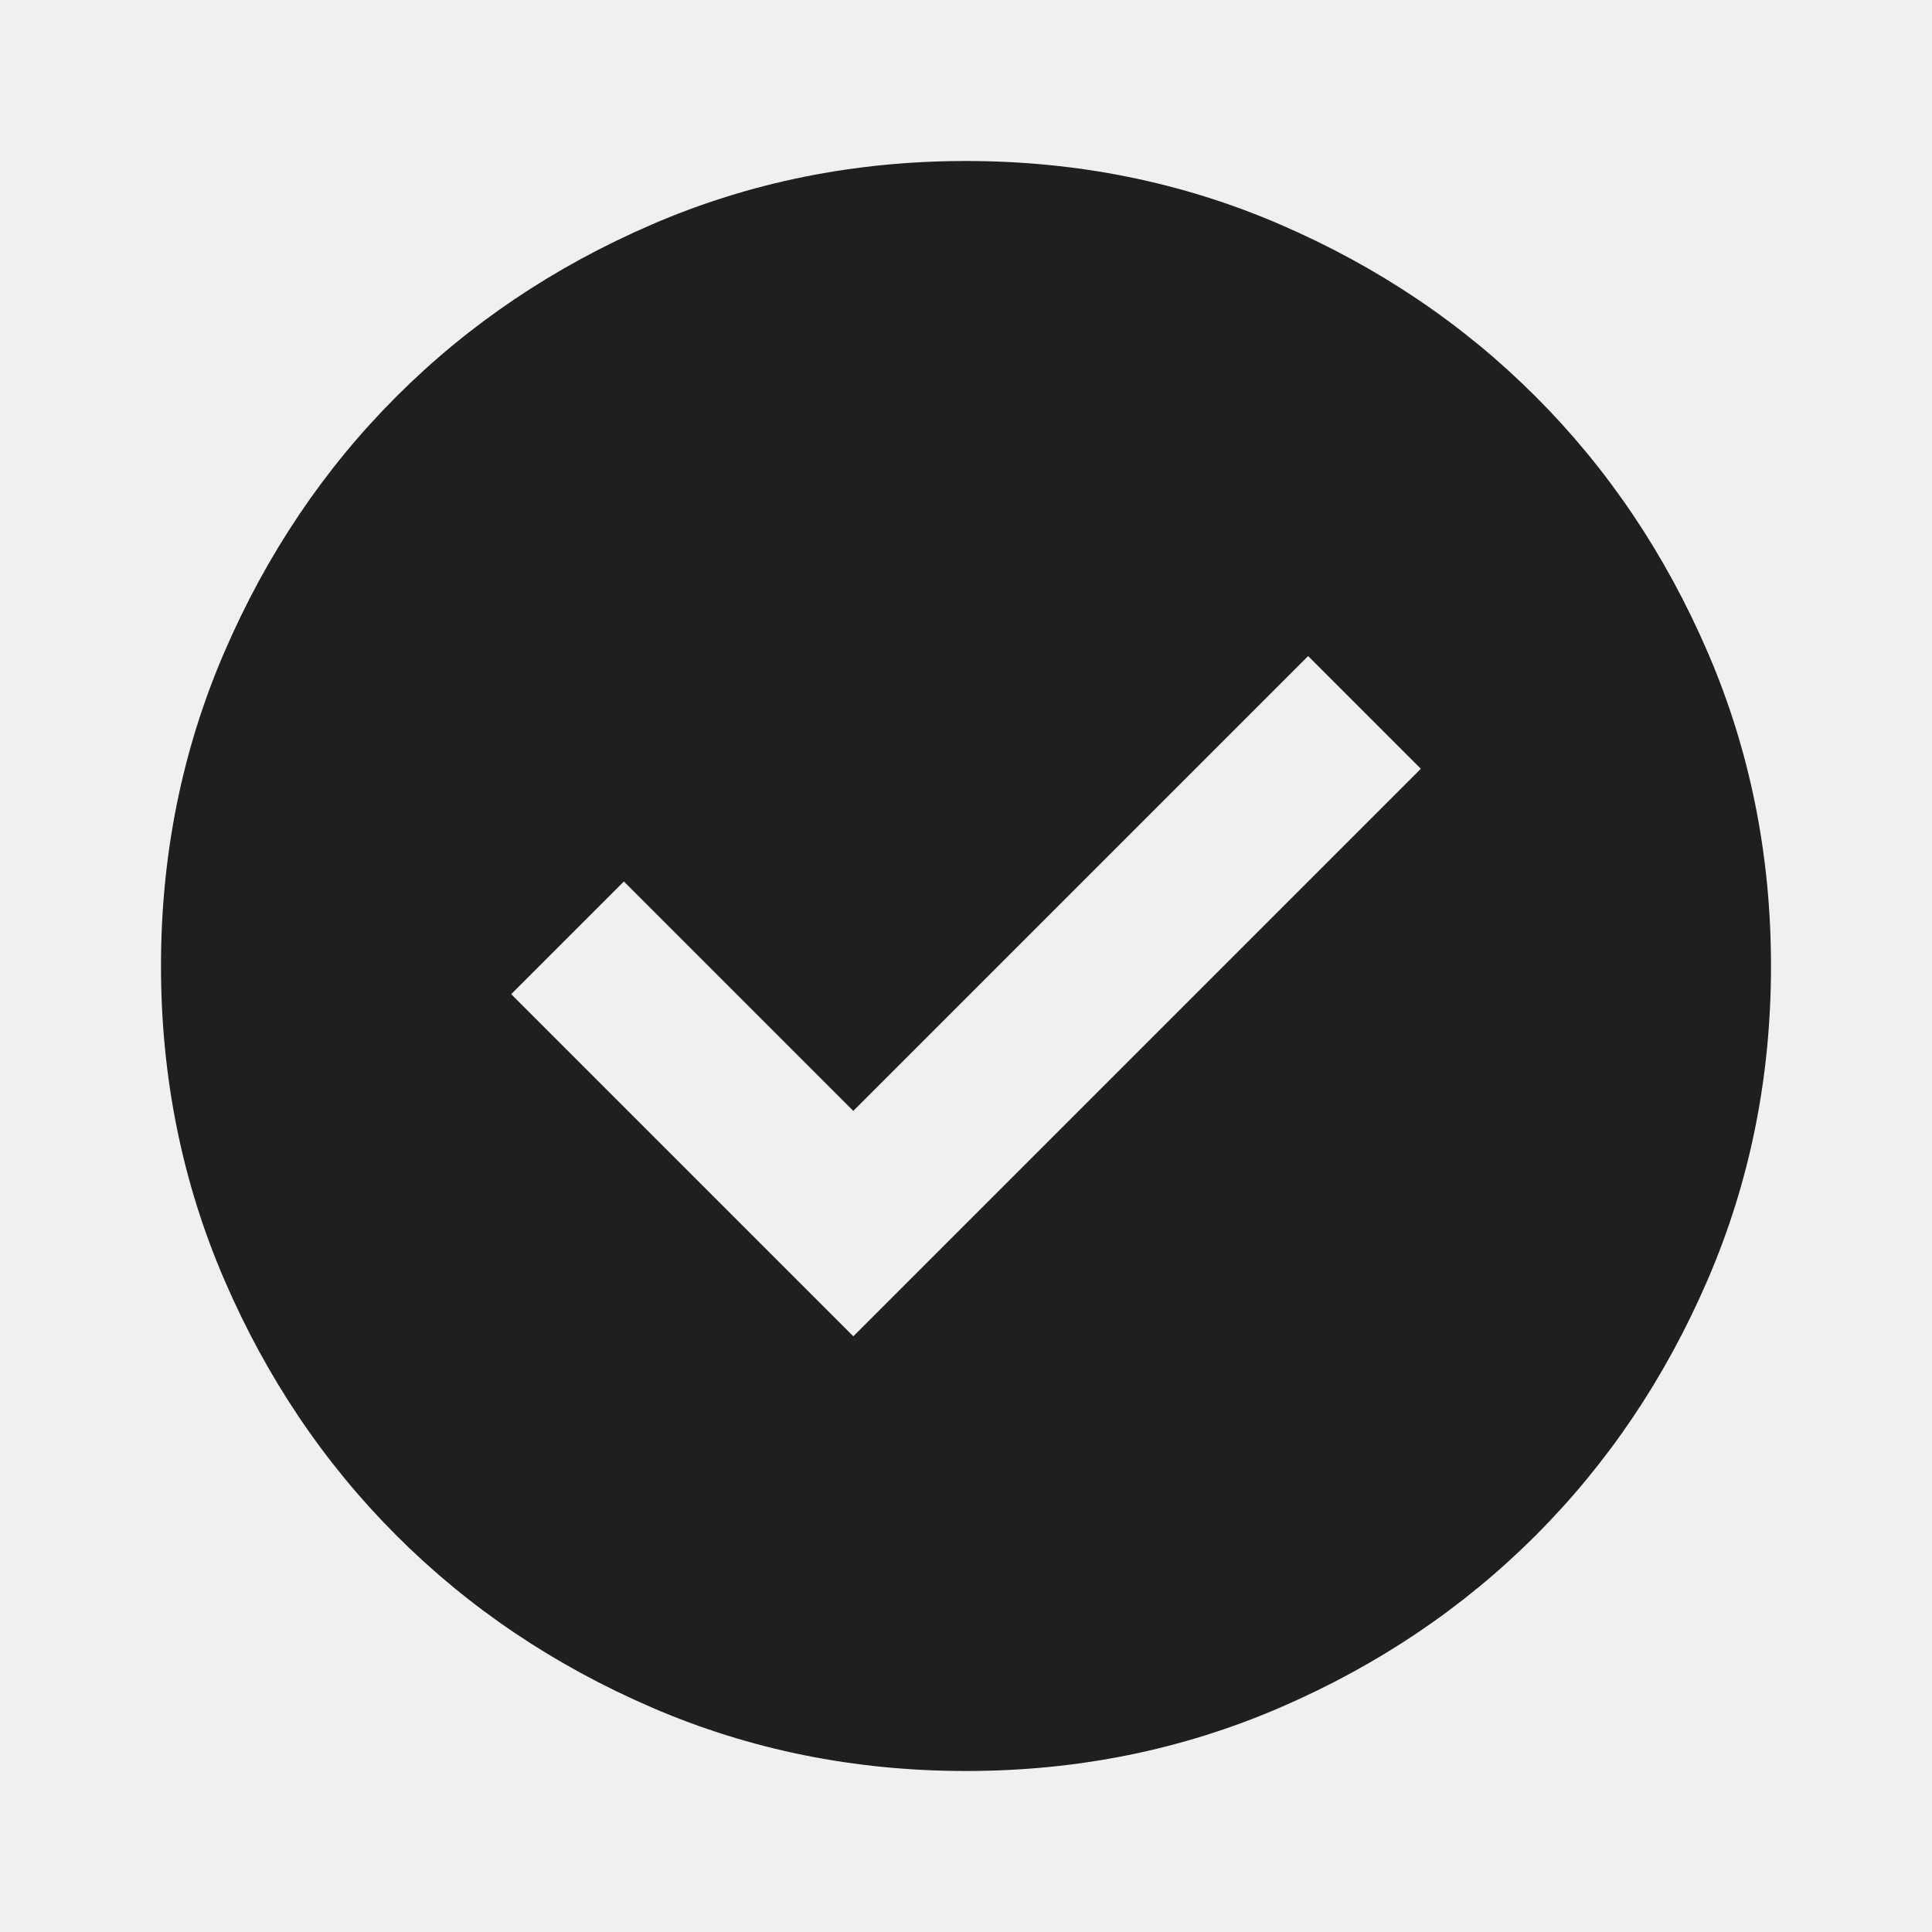
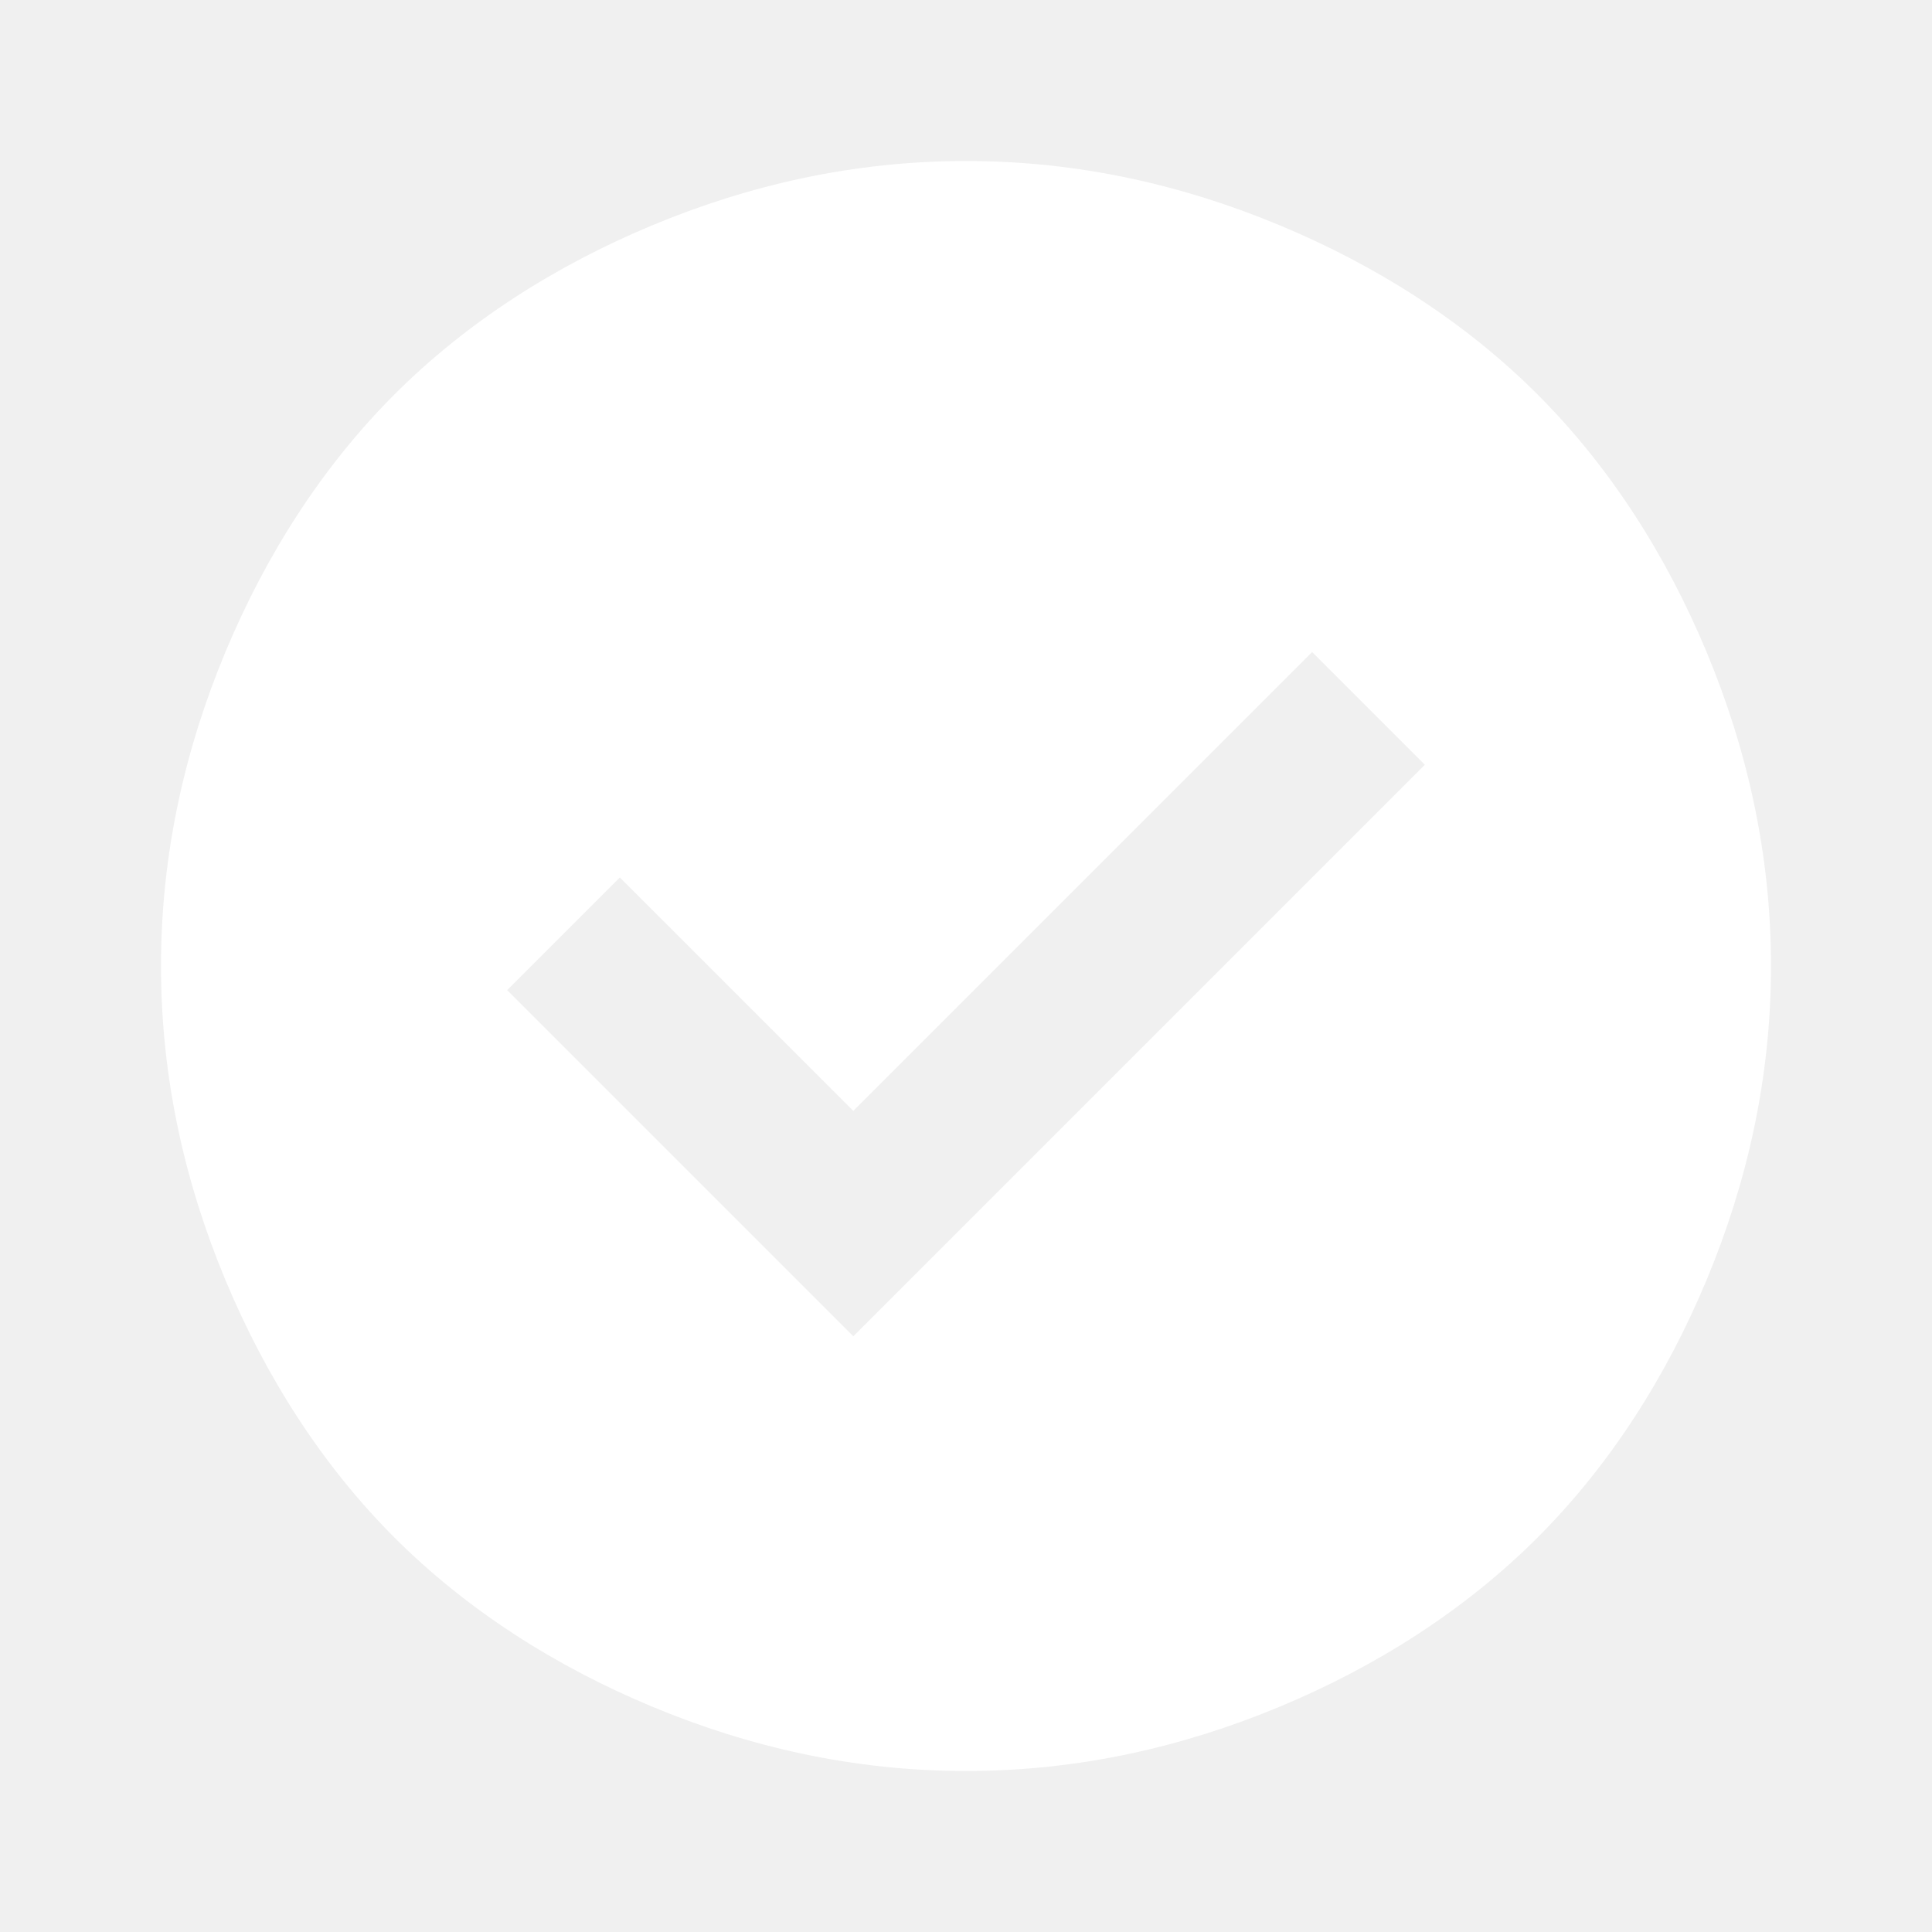
- <svg xmlns="http://www.w3.org/2000/svg" height="24px" viewBox="0 -960 960 960" width="24px" fill="#1f1f1f">
-   <path d="m424-296 282-282-56-56-226 226-114-114-56 56 170 170Zm56 216q-83 0-156-31.5T197-197q-54-54-85.5-127T80-480q0-83 31.5-156T197-763q54-54 127-85.5T480-880q83 0 156 31.5T763-763q54 54 85.5 127T880-480q0 83-31.5 156T763-197q-54 54-127 85.5T480-80Z" />
+ <svg xmlns="http://www.w3.org/2000/svg" id="Layer_1" version="1.1" viewBox="0 0 24 24">
+   <defs>
+     <style>
+       .st0 {
+         fill: #fff;
+       }
+     </style>
+   </defs>
+   <path class="st0" d="M10.6,16.6l7.1-7.1-1.4-1.4-5.7,5.7-2.9-2.9-1.4,1.4,4.3,4.3ZM12,22c-1.4,0-2.7-.3-3.9-.8s-2.3-1.2-3.2-2.1-1.6-2-2.1-3.2-.8-2.5-.8-3.9.3-2.7.8-3.9,1.2-2.3,2.1-3.2,2-1.6,3.2-2.1,2.5-.8,3.9-.8,2.7.3,3.9.8,2.3,1.2,3.2,2.1,1.6,2,2.1,3.2.8,2.5.8,3.9-.3,2.7-.8,3.9-1.2,2.3-2.1,3.2-2,1.6-3.2,2.1-2.5.8-3.9.8Z" />
</svg>
